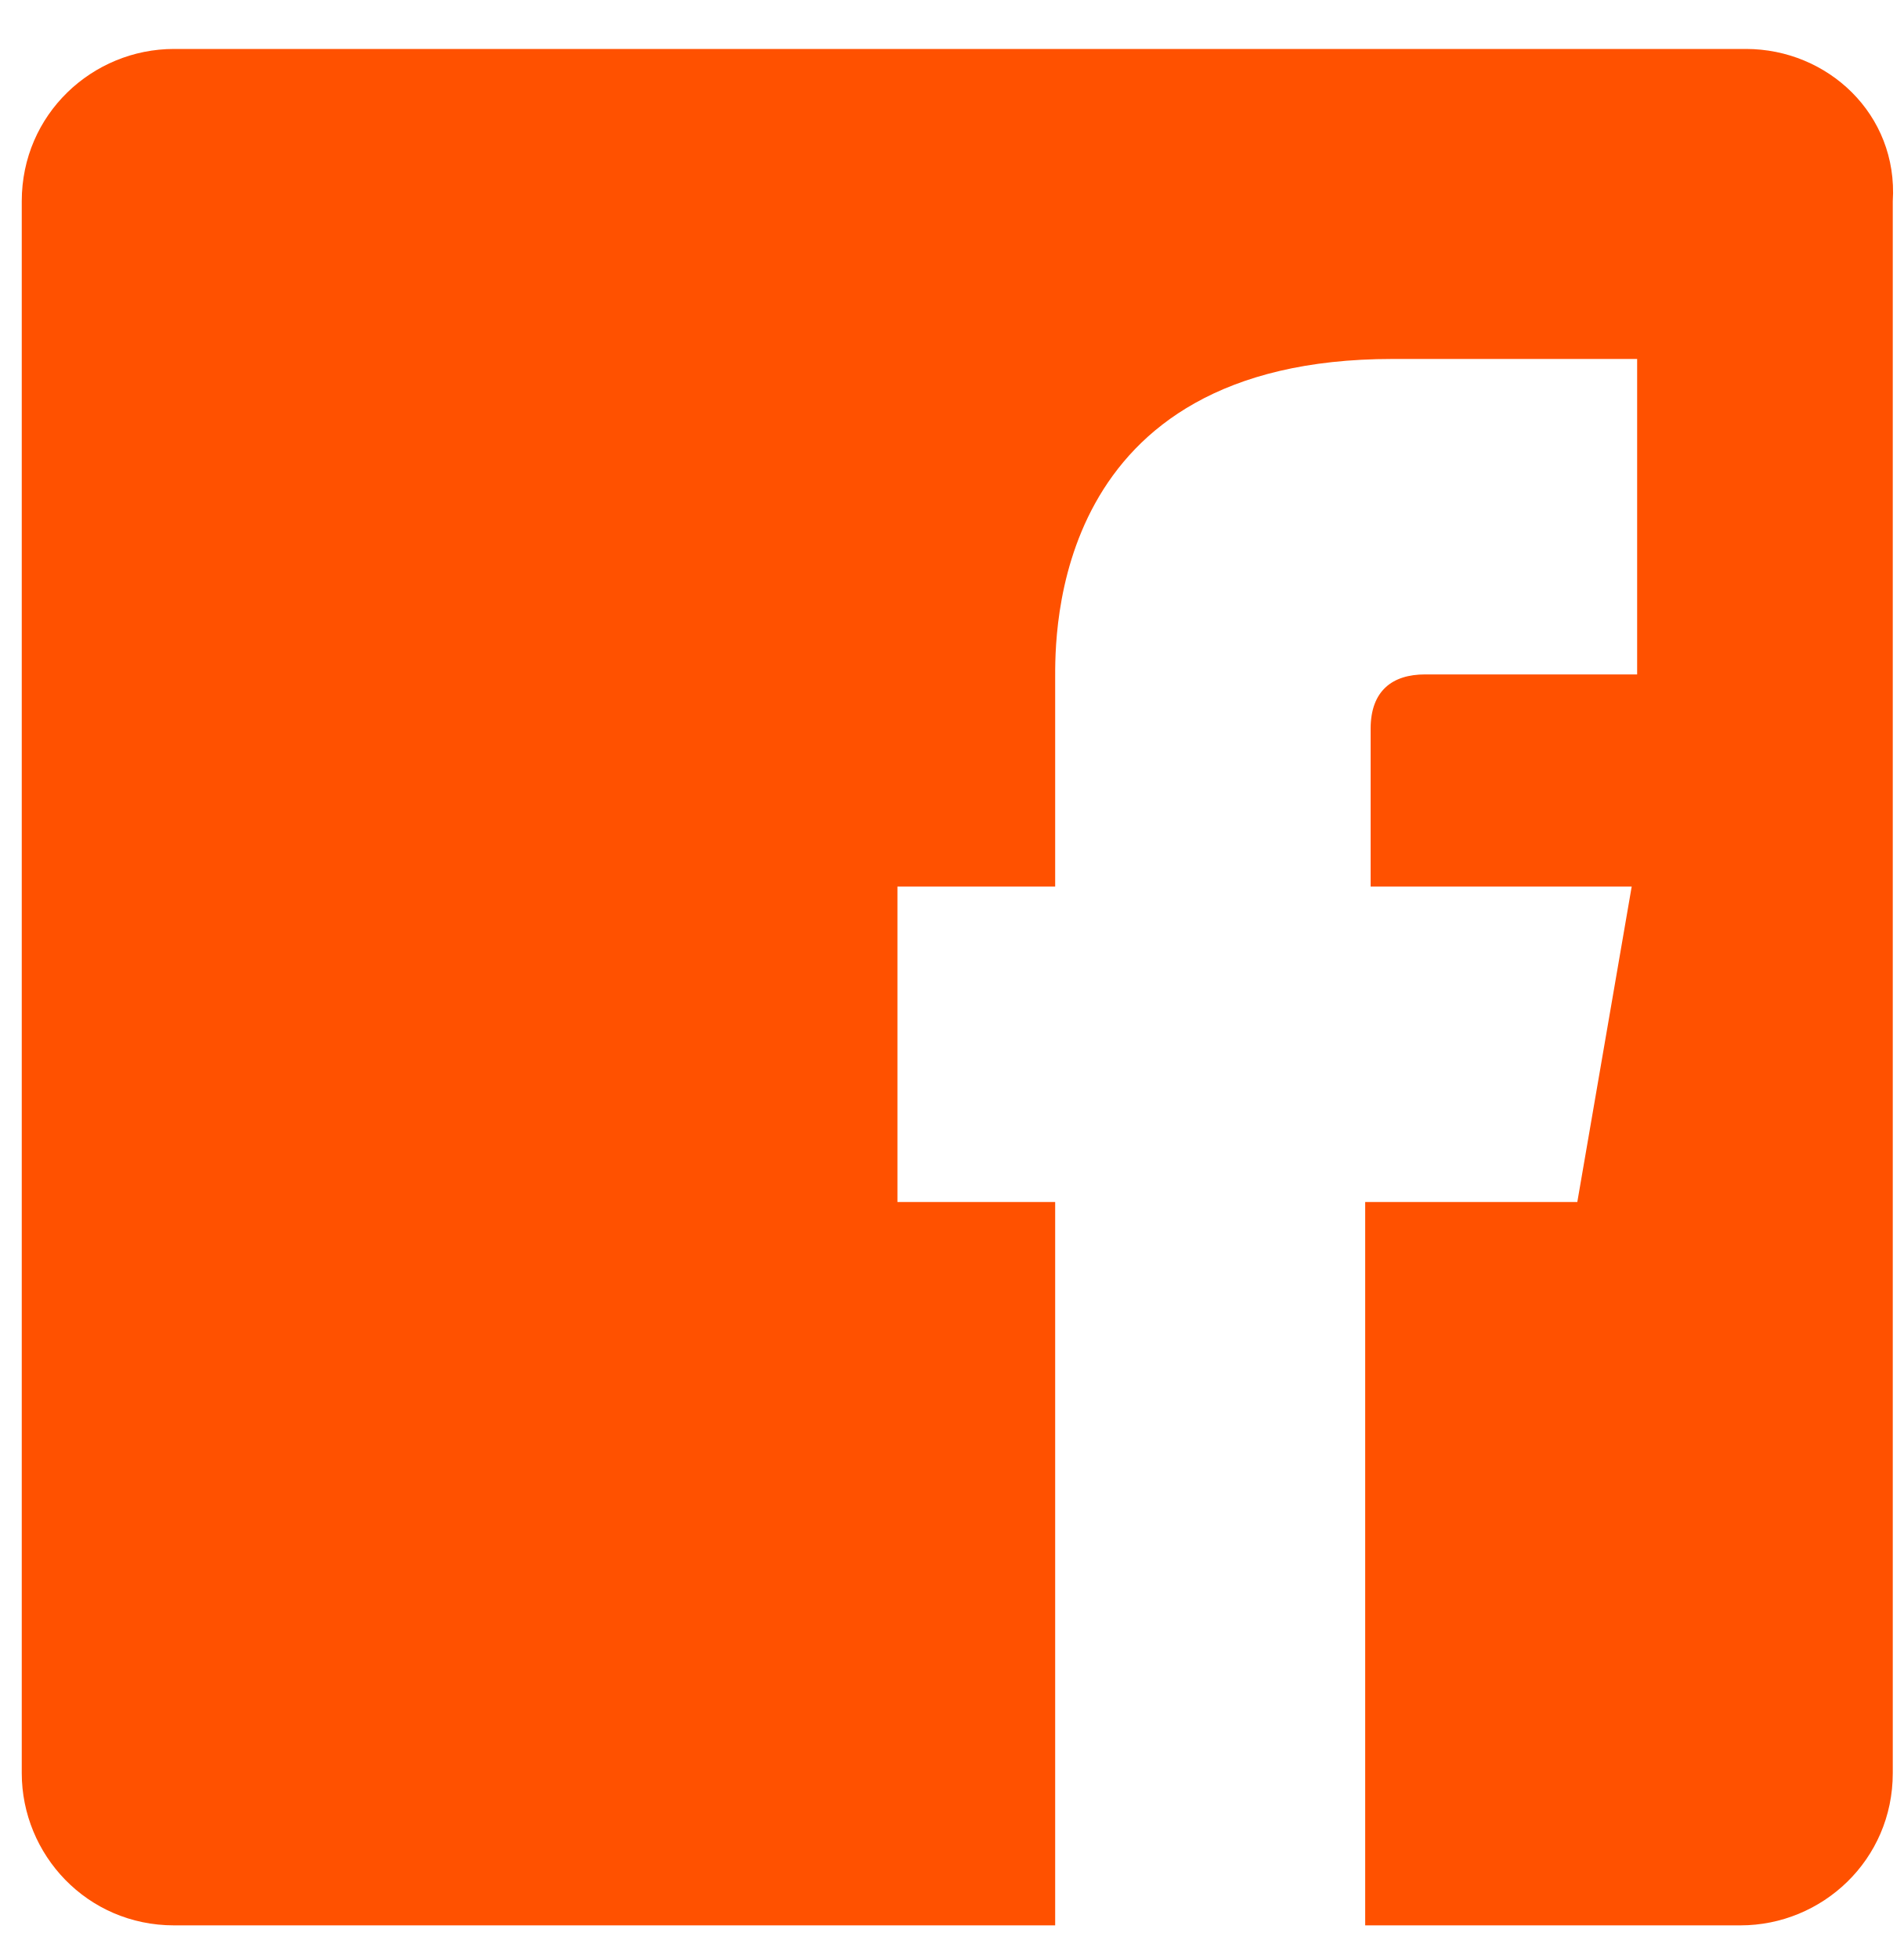
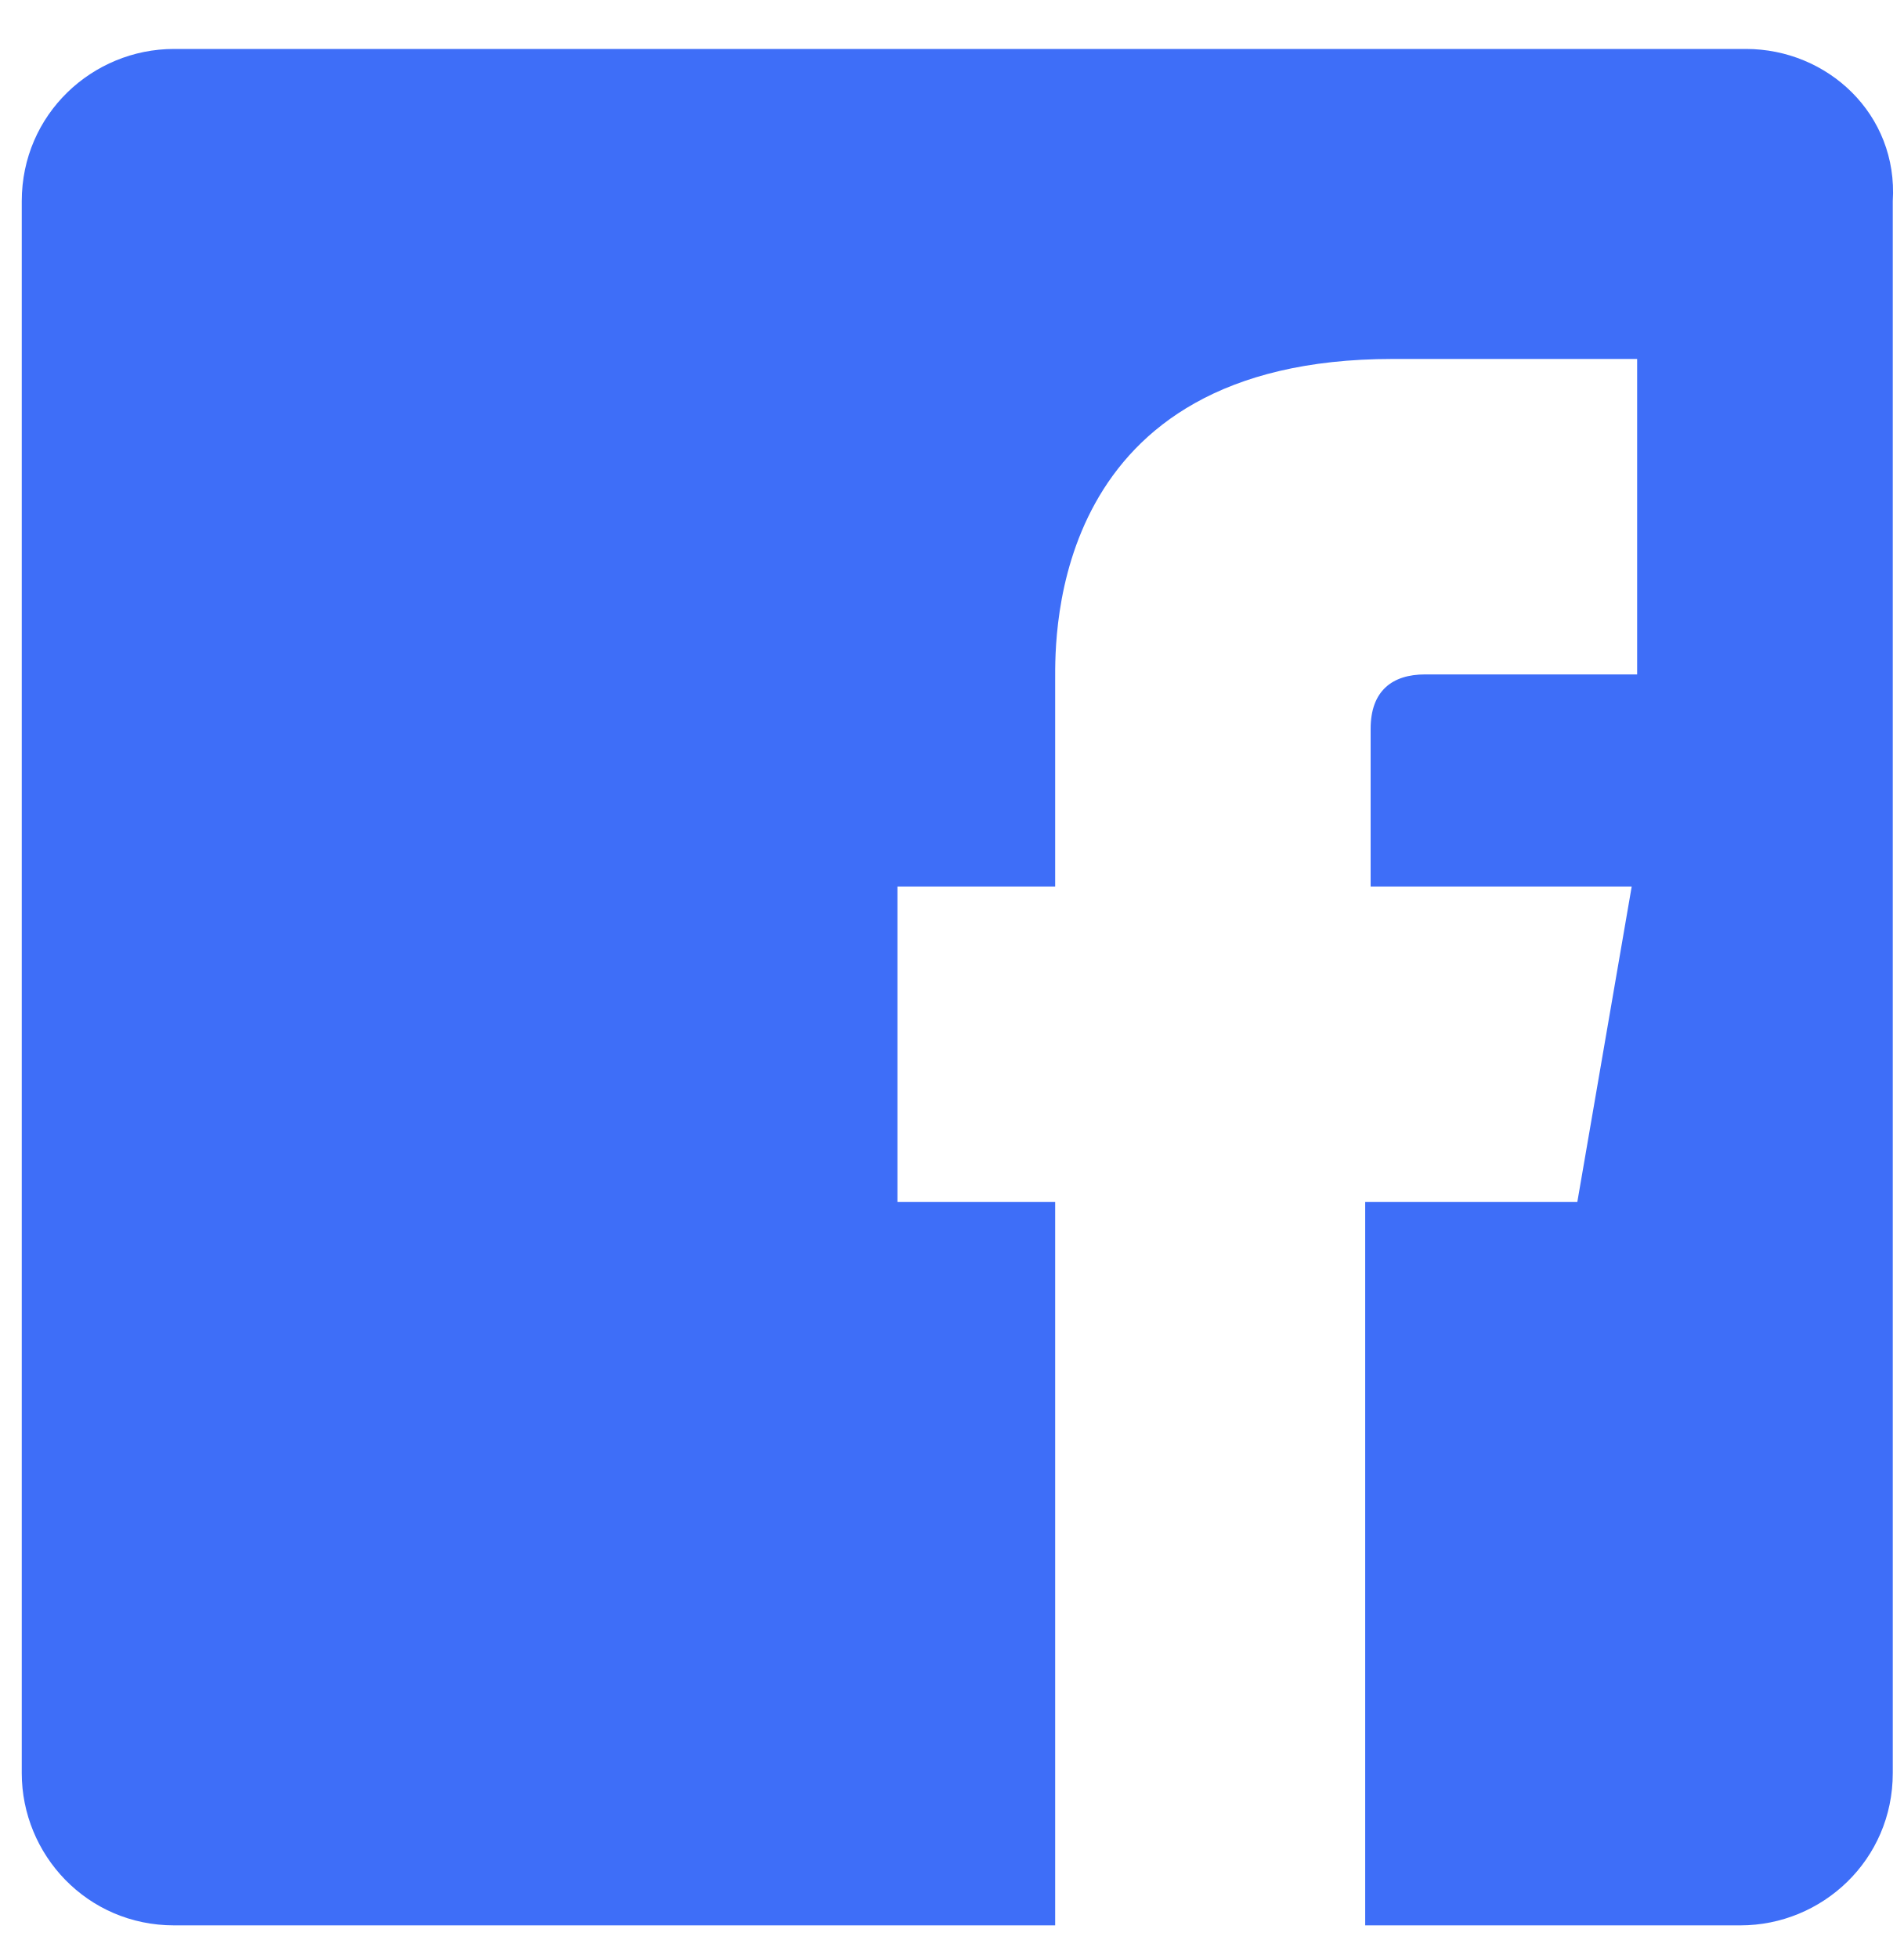
<svg xmlns="http://www.w3.org/2000/svg" width="35" height="36" viewBox="0 0 35 36" fill="none">
-   <path d="M32.1 0.9H3.2C1.7 0.9 0.4 2.1 0.4 3.7V32.6C0.4 34.1 1.6 35.4 3.2 35.4H19.4C19.4 34.1 19.4 27.8 19.4 22.1H16.5V16.3H19.4C19.4 14.2 19.4 12.7 19.4 12.5C19.4 11.7 19.3 6.6 25.6 6.6C26.4 6.6 28.4 6.6 30.1 6.6C30.1 8.8 30.1 11.7 30.1 12.4C28.8 12.4 27.5 12.4 26.2 12.4C25.6 12.4 25.2 12.7 25.2 13.4C25.2 13.5 25.2 14.6 25.2 16.3H30L29 22.1H25.1C25.1 27.7 25.1 34.1 25.1 35.4H32C33.5 35.4 34.8 34.2 34.8 32.6V3.7C34.9 2.1 33.6 0.9 32.1 0.9Z" fill="#FF5100" />
+   <path d="M32.1 0.9H3.2C1.7 0.9 0.4 2.1 0.4 3.7V32.6C0.4 34.1 1.6 35.4 3.2 35.4H19.4C19.4 34.1 19.4 27.8 19.4 22.1H16.5V16.3H19.4C19.4 14.2 19.4 12.7 19.4 12.5C19.4 11.7 19.3 6.6 25.6 6.6C26.4 6.6 28.4 6.6 30.1 6.6C30.1 8.8 30.1 11.7 30.1 12.4C28.8 12.4 27.5 12.4 26.2 12.4C25.6 12.4 25.2 12.7 25.2 13.4C25.2 13.5 25.2 14.6 25.2 16.3H30L29 22.1H25.1C25.1 27.7 25.1 34.1 25.1 35.4H32C33.5 35.4 34.8 34.2 34.8 32.6V3.7C34.9 2.1 33.6 0.9 32.1 0.9Z" fill="#3e6ef8" />
</svg>
